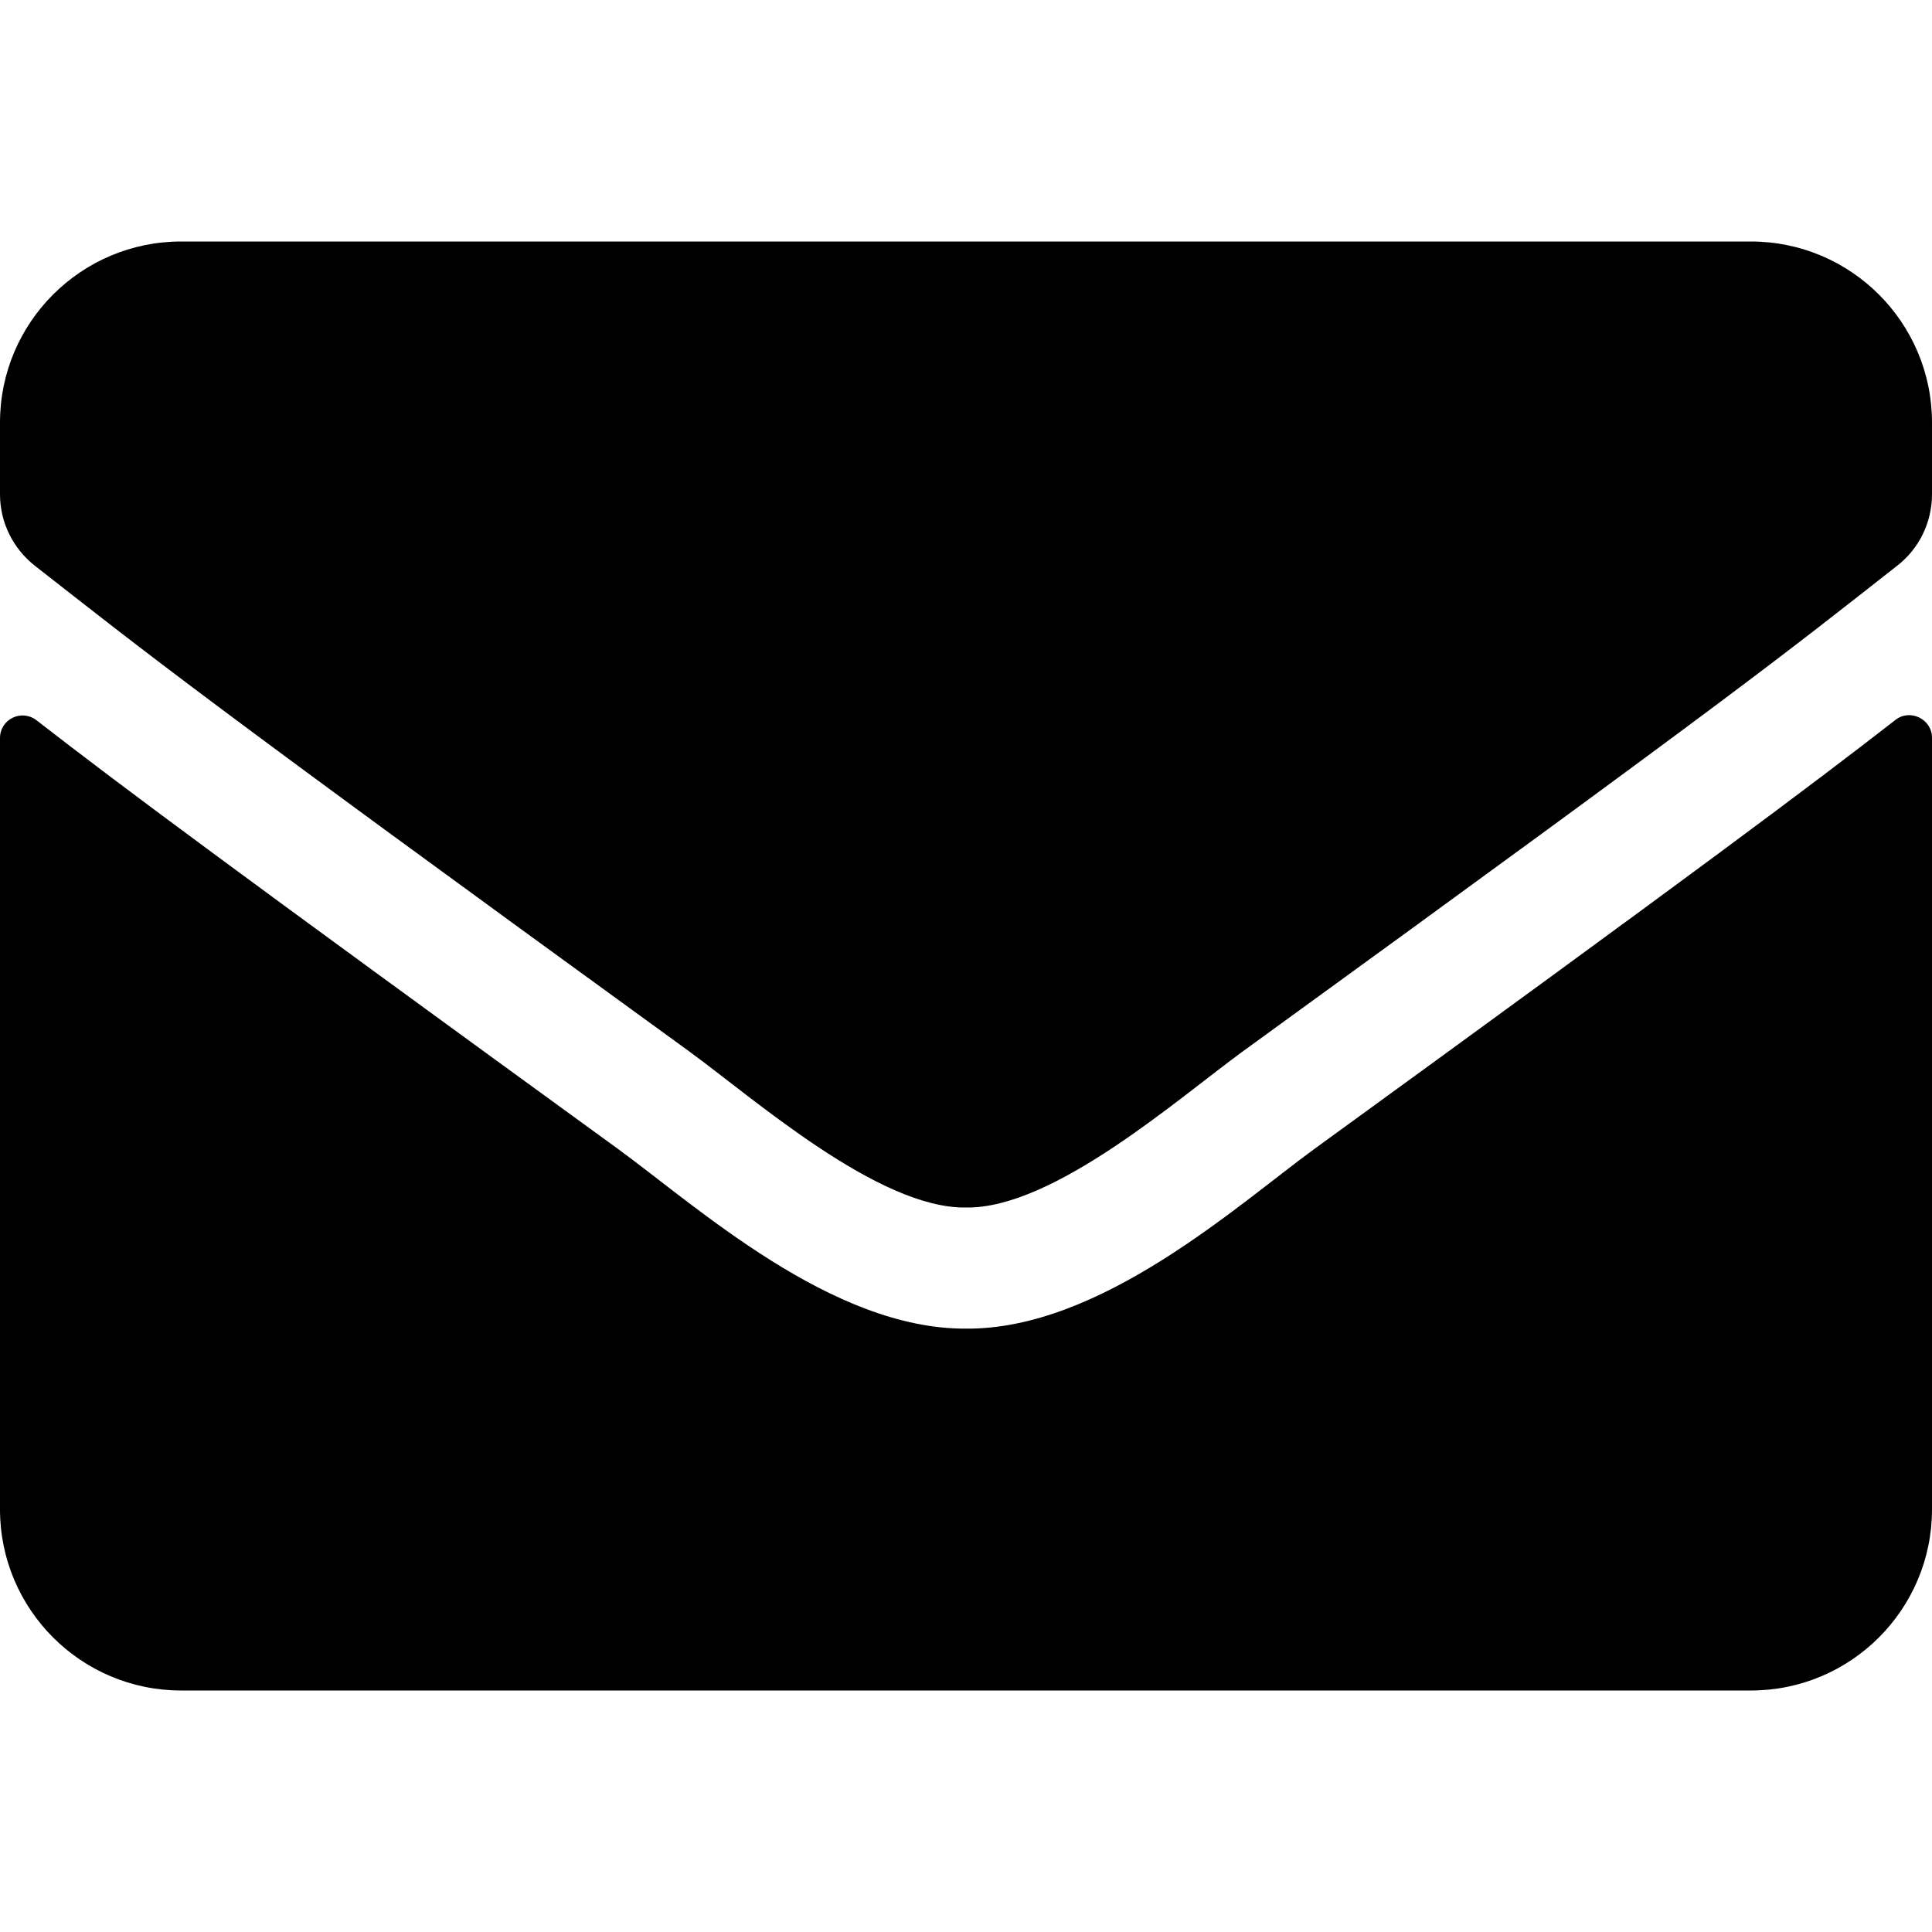
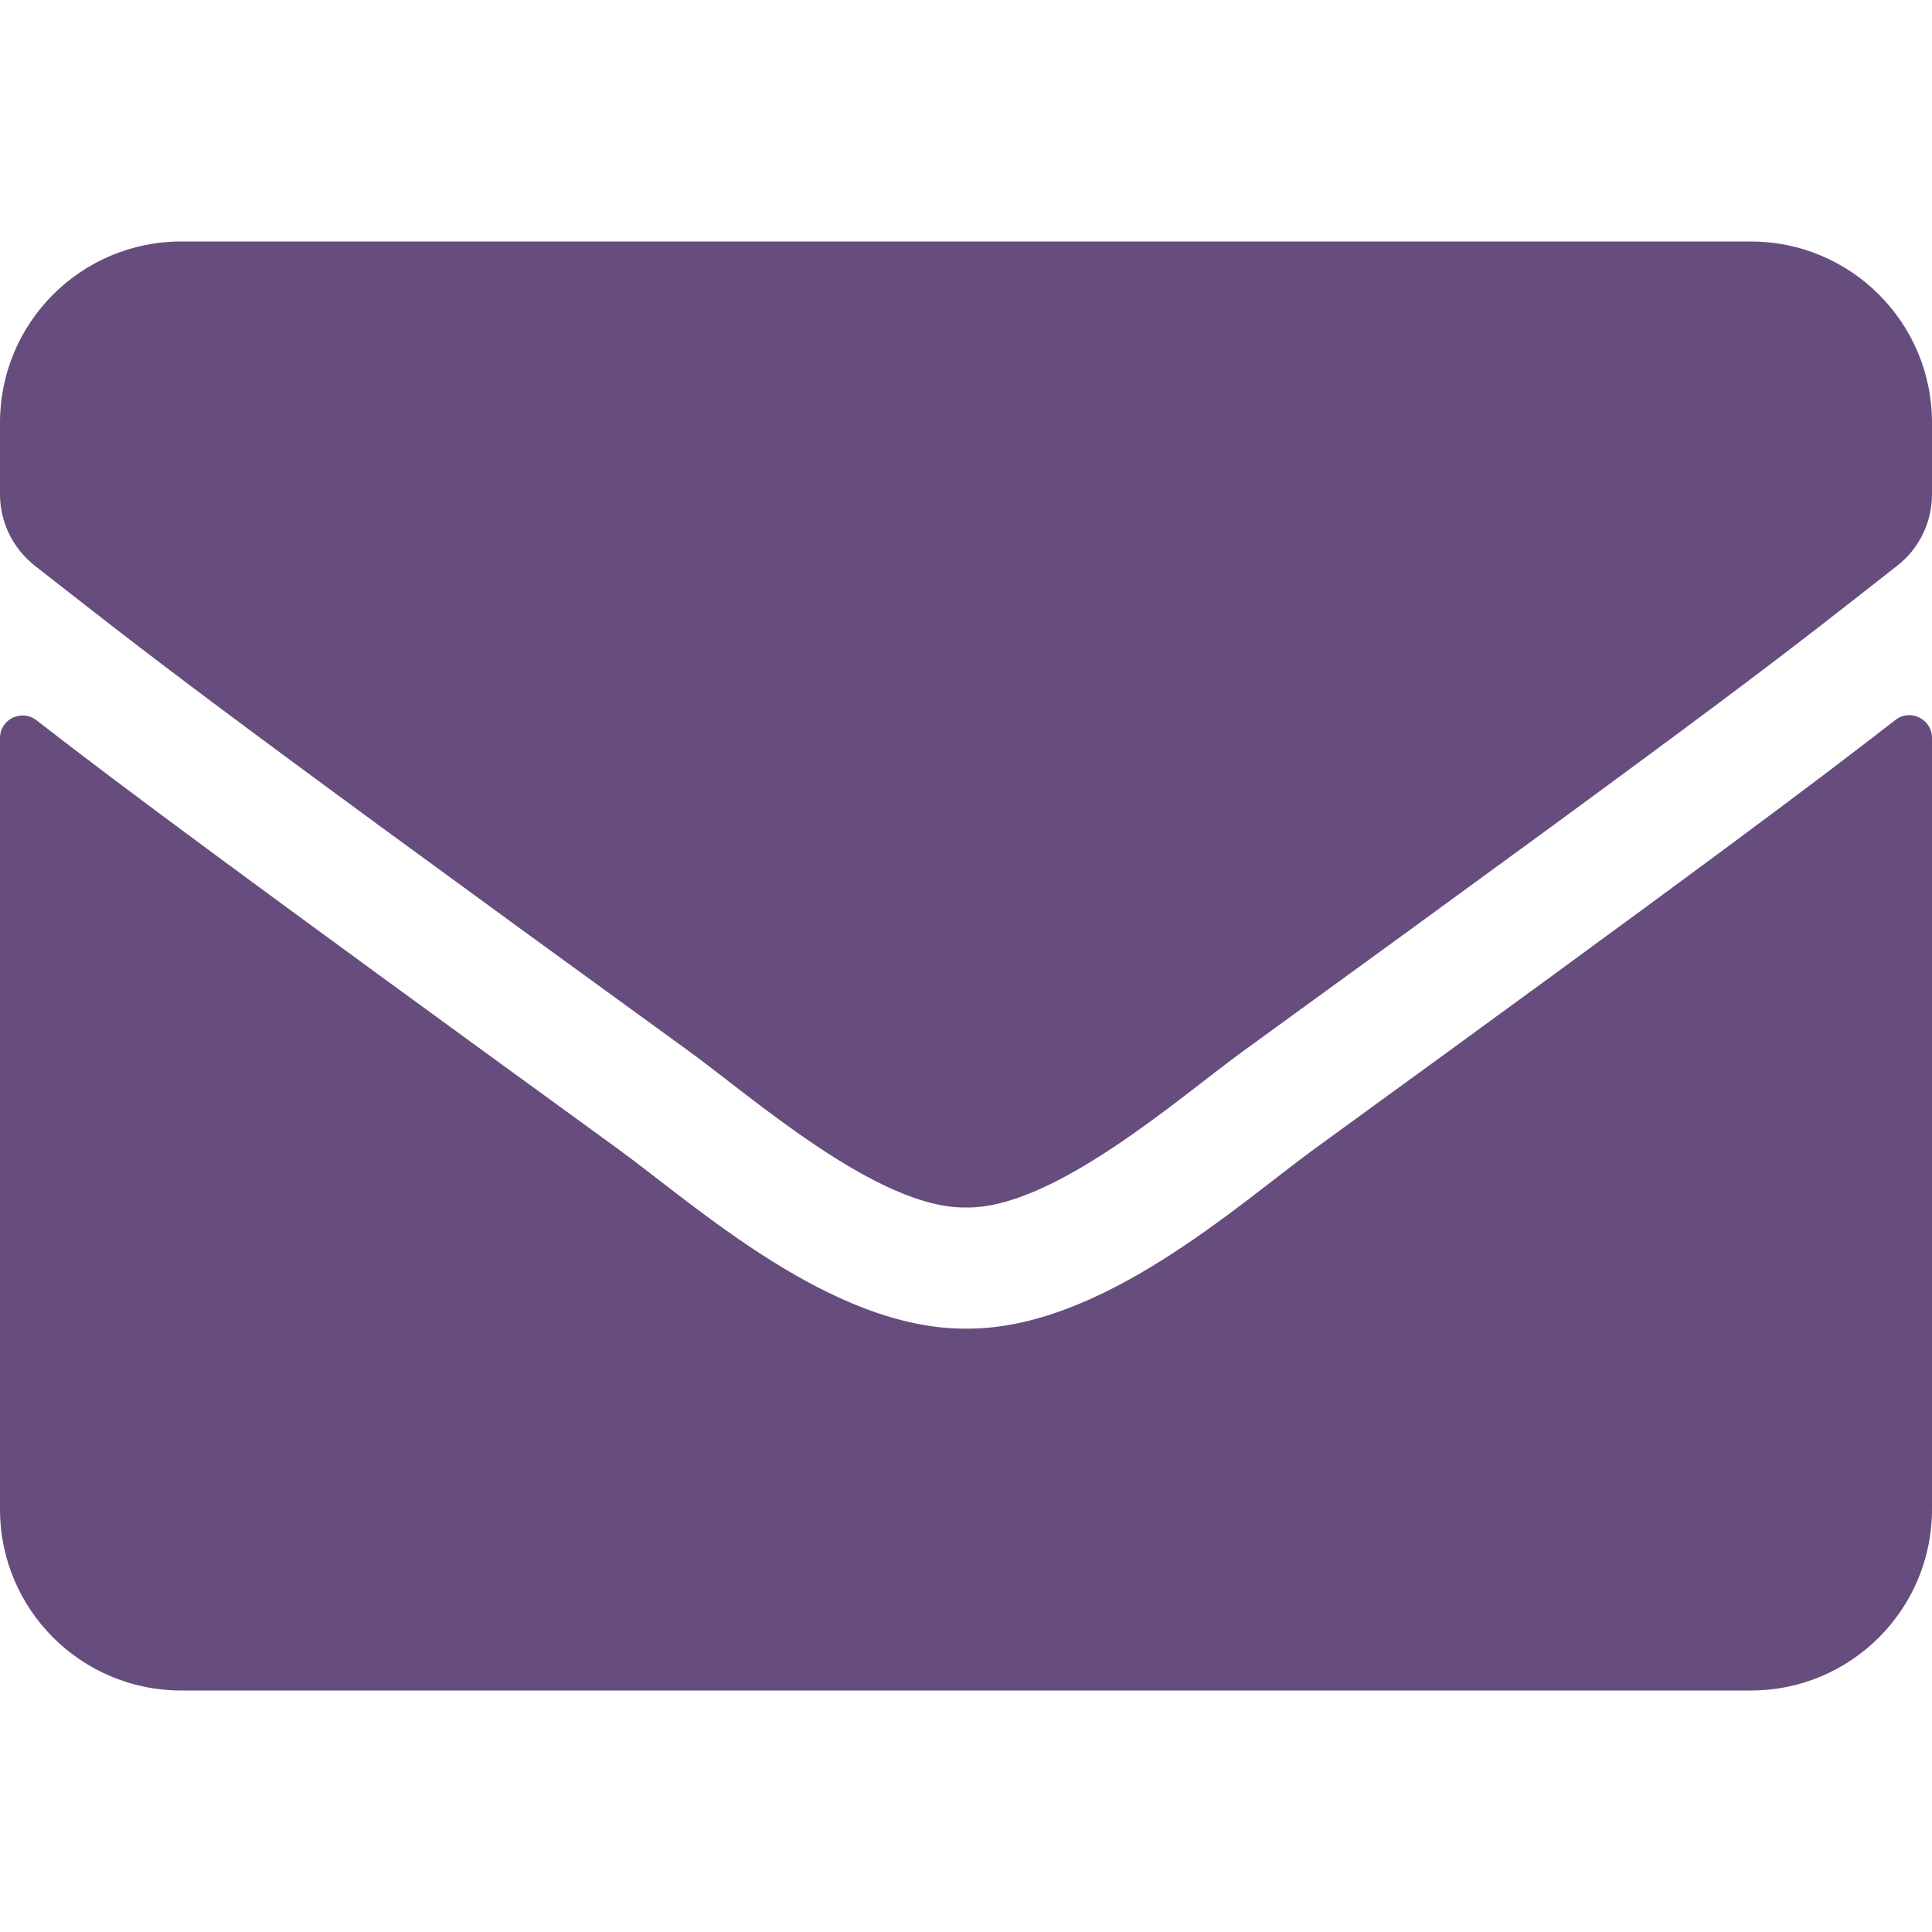
<svg xmlns="http://www.w3.org/2000/svg" aria-hidden="true" focusable="false" data-prefix="fas" data-icon="envelope" class="svg-inline--fa fa-envelope fa-w-16" role="img" viewBox="0 0 512 512">
-   <path fill="currentColor" d="M502.3 190.8c3.9-3.1 9.7-.2 9.7 4.7V400c0 26.5-21.5 48-48 48H48c-26.5 0-48-21.5-48-48V195.6c0-5 5.7-7.8 9.7-4.7 22.4 17.4 52.1 39.5 154.1 113.6 21.1 15.4 56.7 47.8 92.2 47.6 35.7.3 72-32.8 92.3-47.6 102-74.1 131.6-96.3 154-113.7zM256 320c23.2.4 56.6-29.2 73.4-41.4 132.7-96.3 142.8-104.7 173.4-128.7 5.8-4.5 9.2-11.5 9.2-18.9v-19c0-26.5-21.5-48-48-48H48C21.5 64 0 85.5 0 112v19c0 7.4 3.4 14.3 9.2 18.9 30.6 23.9 40.7 32.4 173.4 128.7 16.8 12.2 50.2 41.8 73.4 41.4z" />
+   <path fill="#664D7D" d="M502.3 190.8c3.9-3.1 9.7-.2 9.7 4.7V400c0 26.5-21.5 48-48 48H48c-26.5 0-48-21.5-48-48V195.6c0-5 5.7-7.8 9.7-4.7 22.4 17.4 52.1 39.5 154.1 113.6 21.1 15.4 56.7 47.8 92.2 47.6 35.7.3 72-32.8 92.3-47.6 102-74.1 131.6-96.3 154-113.7zM256 320c23.2.4 56.6-29.2 73.4-41.4 132.7-96.3 142.8-104.7 173.4-128.7 5.8-4.5 9.2-11.5 9.2-18.9v-19c0-26.5-21.5-48-48-48H48C21.5 64 0 85.5 0 112v19c0 7.4 3.4 14.3 9.2 18.9 30.6 23.9 40.7 32.4 173.4 128.7 16.8 12.2 50.2 41.8 73.4 41.4z" />
</svg>
